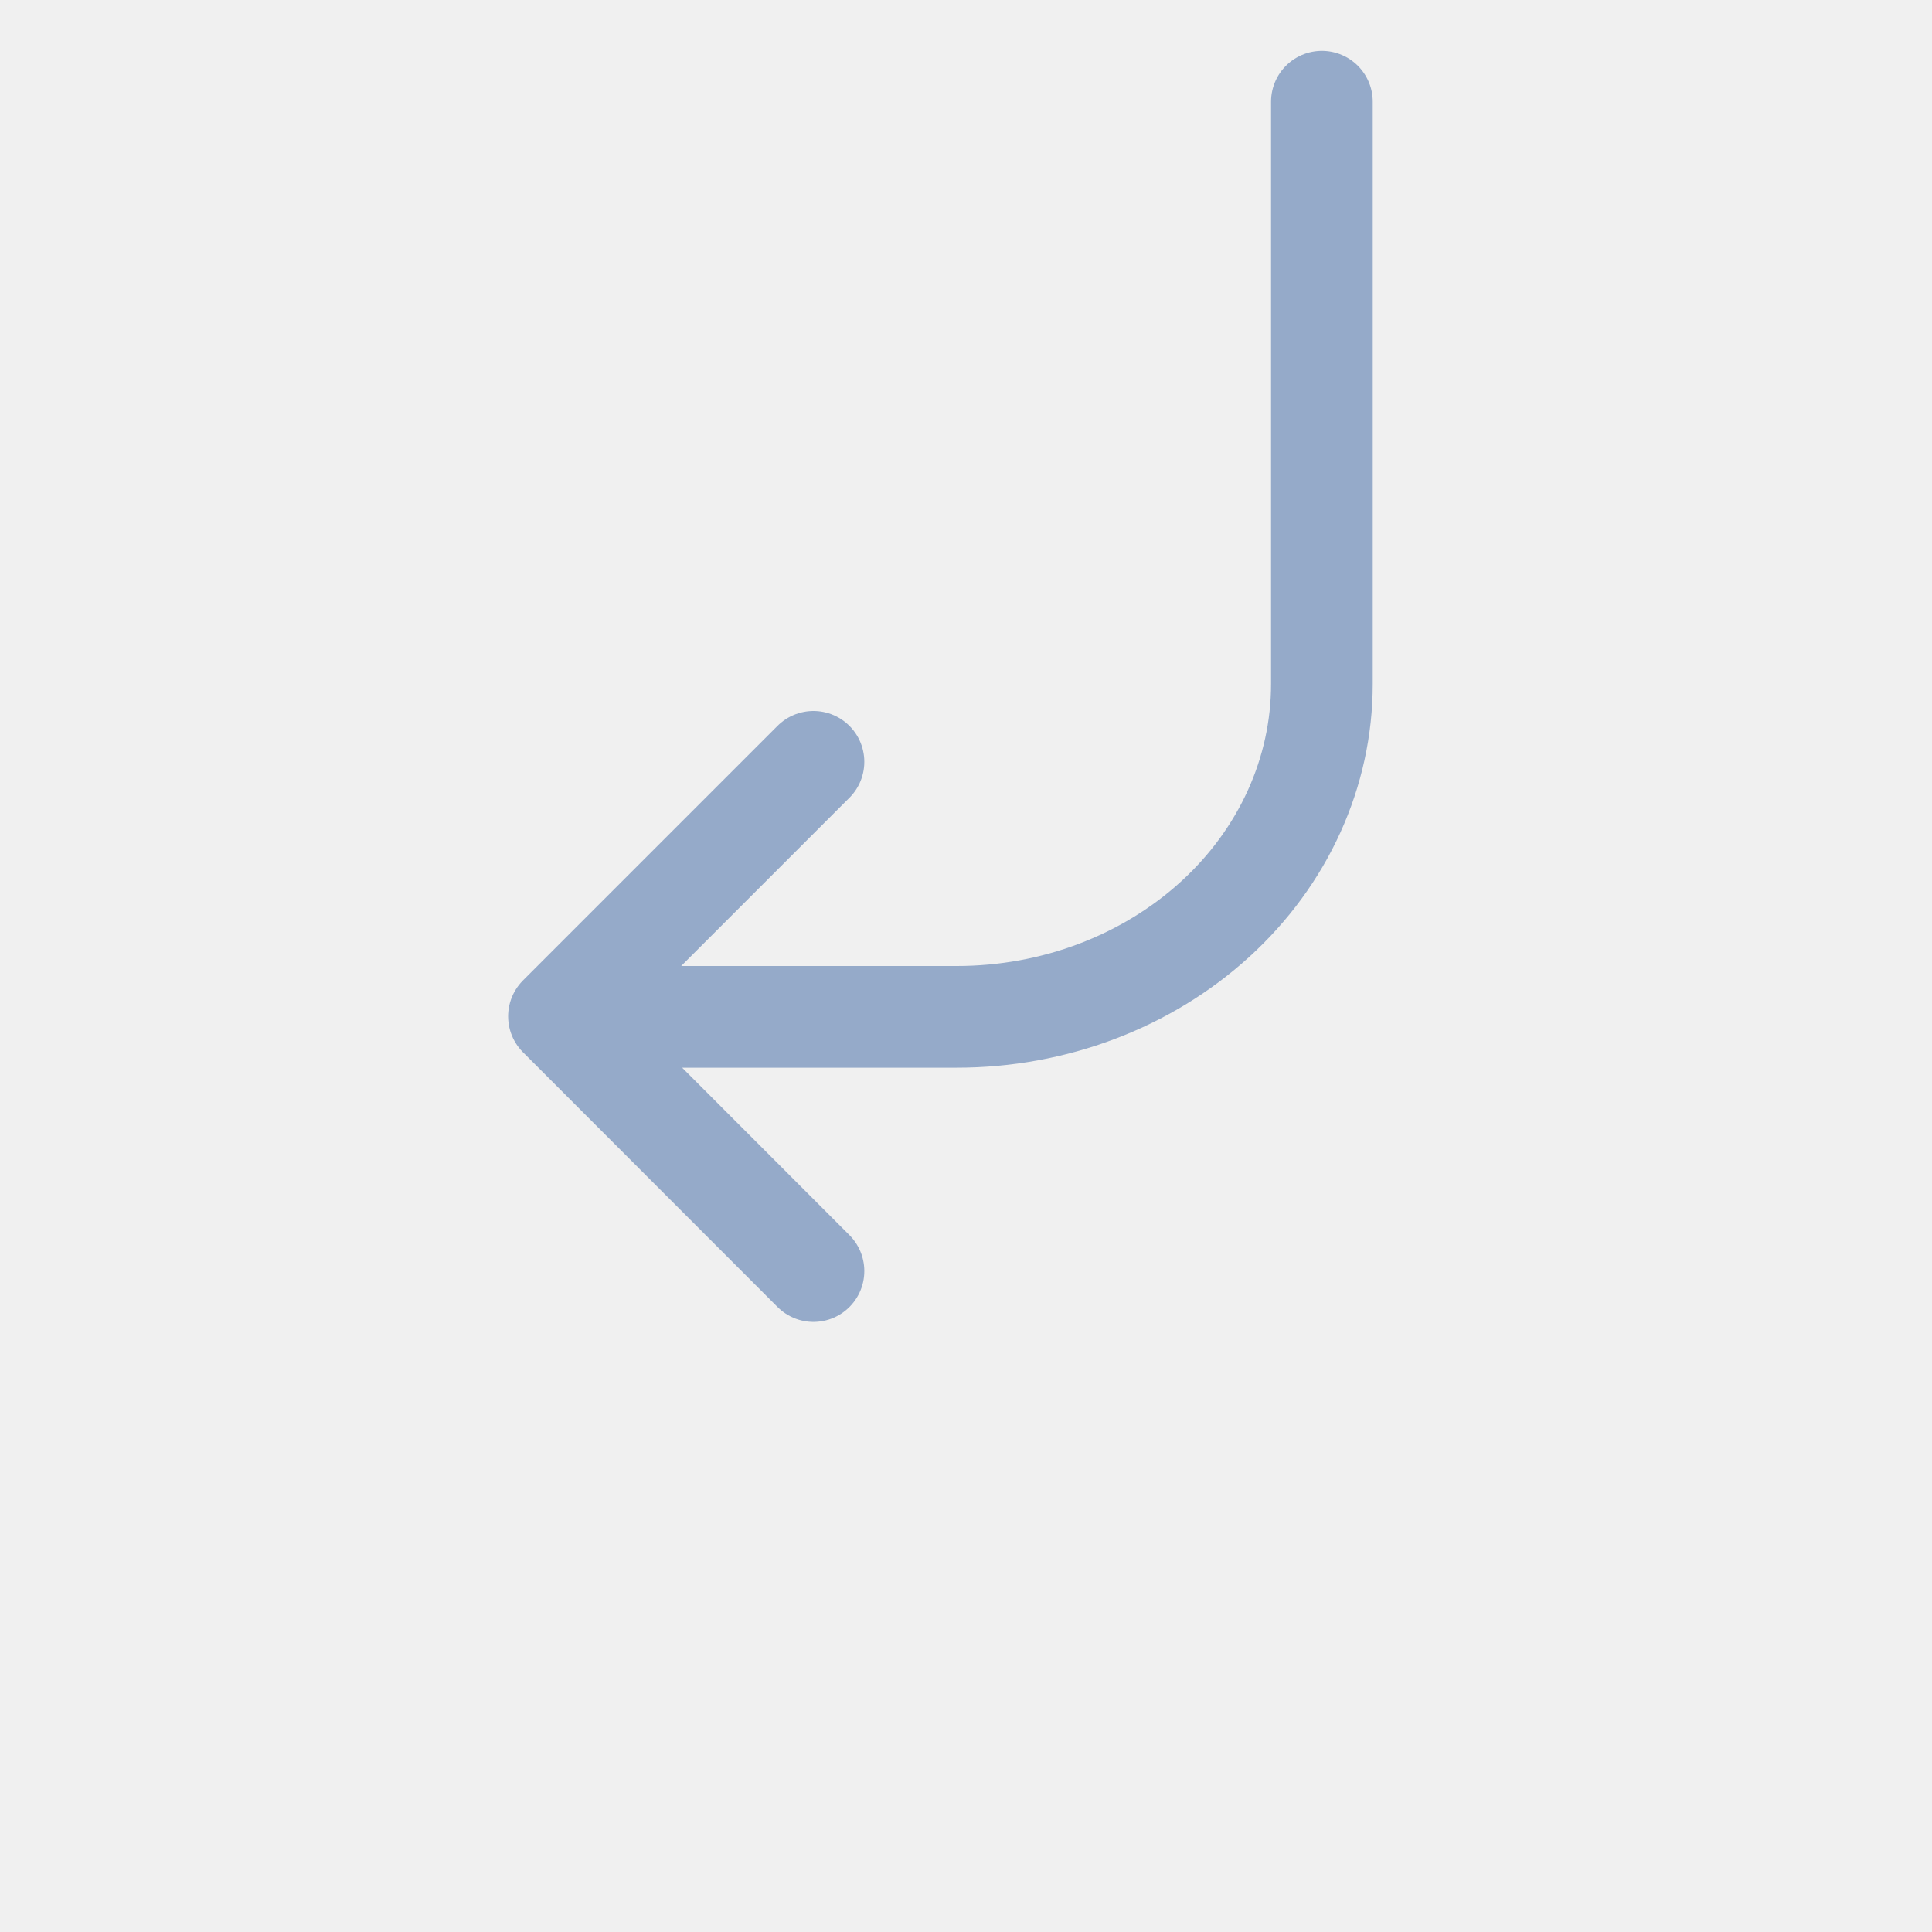
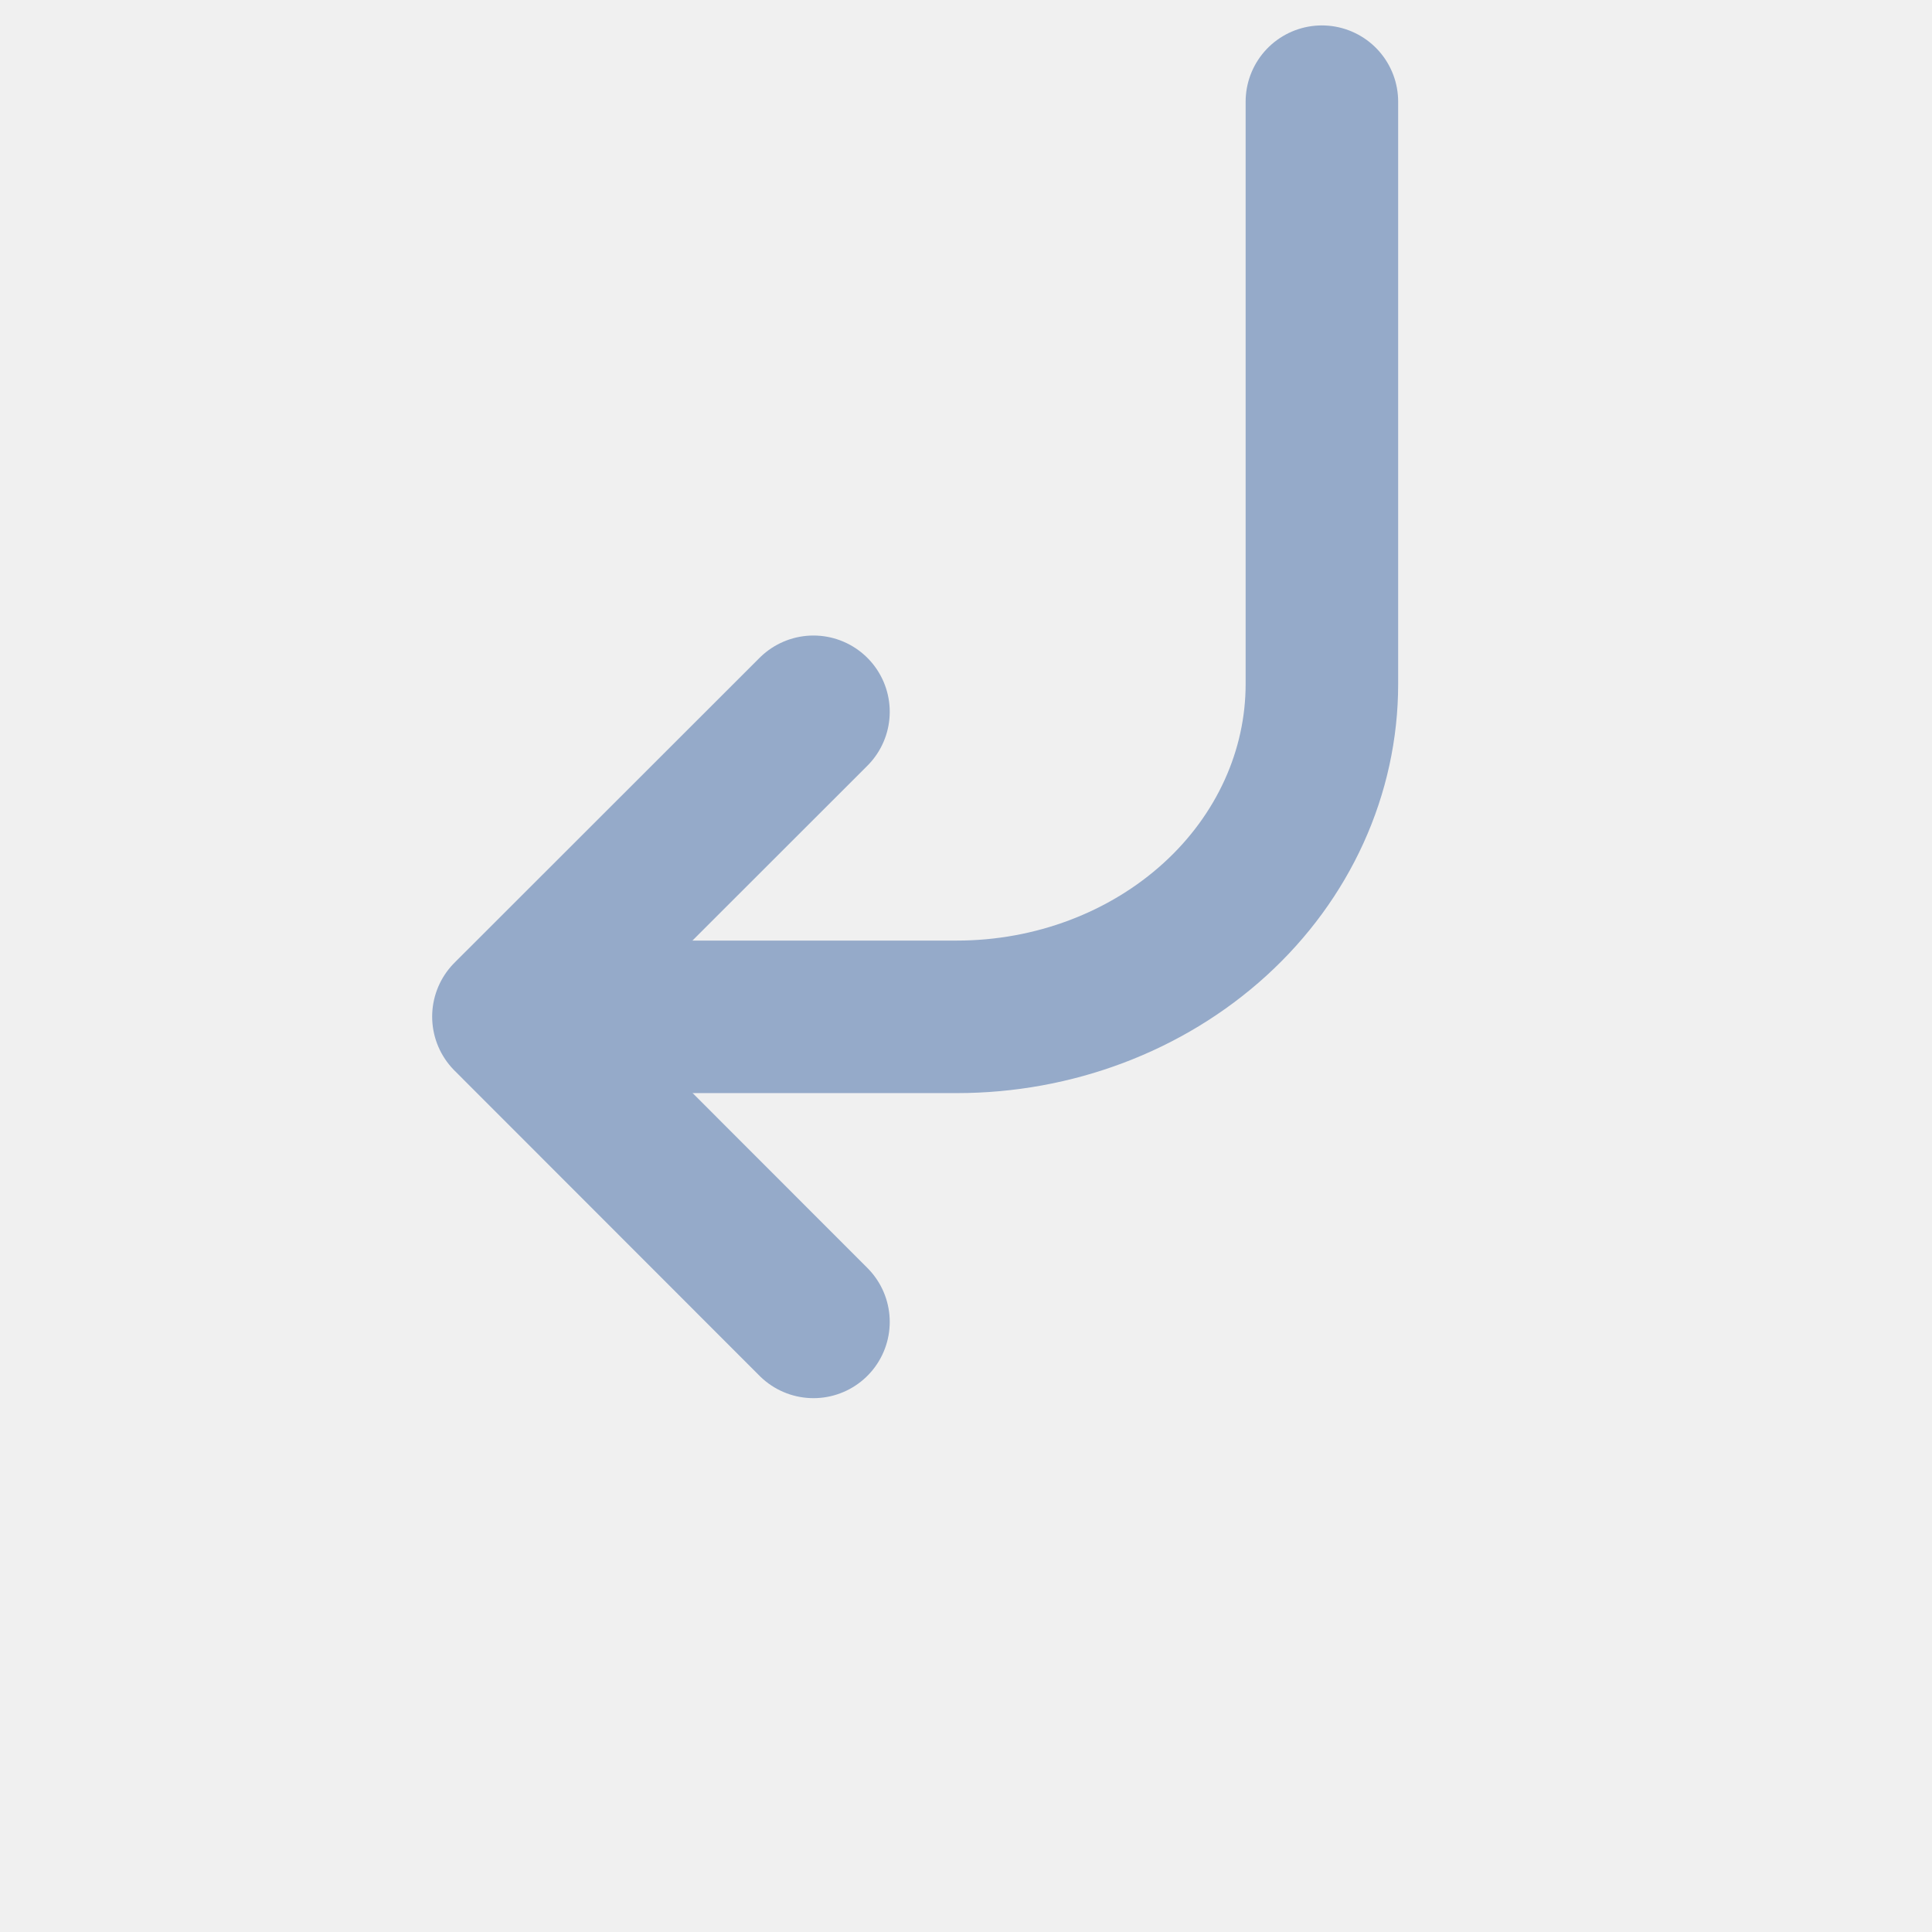
<svg xmlns="http://www.w3.org/2000/svg" width="19" height="19" viewBox="0 0 19 19" fill="none">
-   <g clip-path="url(#clip0_7744_55119)">
-     <path d="M8 7.492L5.497 9.995L8 12.5" stroke="#95AAC9" stroke-linecap="round" stroke-linejoin="round" />
-     <path d="M13 1L13 6.727C13 7.595 12.622 8.428 11.949 9.041C11.275 9.655 10.362 10 9.41 10L6 10" stroke="#95AAC9" stroke-linecap="round" stroke-linejoin="round" />
-   </g>
-   <defs>
-     <clipPath id="clip0_7744_55119">
-       <rect width="19" height="19" fill="white" transform="matrix(-1 9.2024e-08 8.30516e-08 1 19 0)" />
-     </clipPath>
-   </defs>
+   <path d="M8 7L5 9.998L8 13" stroke="#95AAC9" stroke-width="1.5" stroke-linecap="round" stroke-linejoin="round" />
+   <path d="M13 1V6.727C13 7.595 12.622 8.428 11.949 9.041C11.275 9.655 10.362 10 9.41 10H6" stroke="#95AAC9" stroke-width="1.5" stroke-linecap="round" stroke-linejoin="round" />
</svg>
